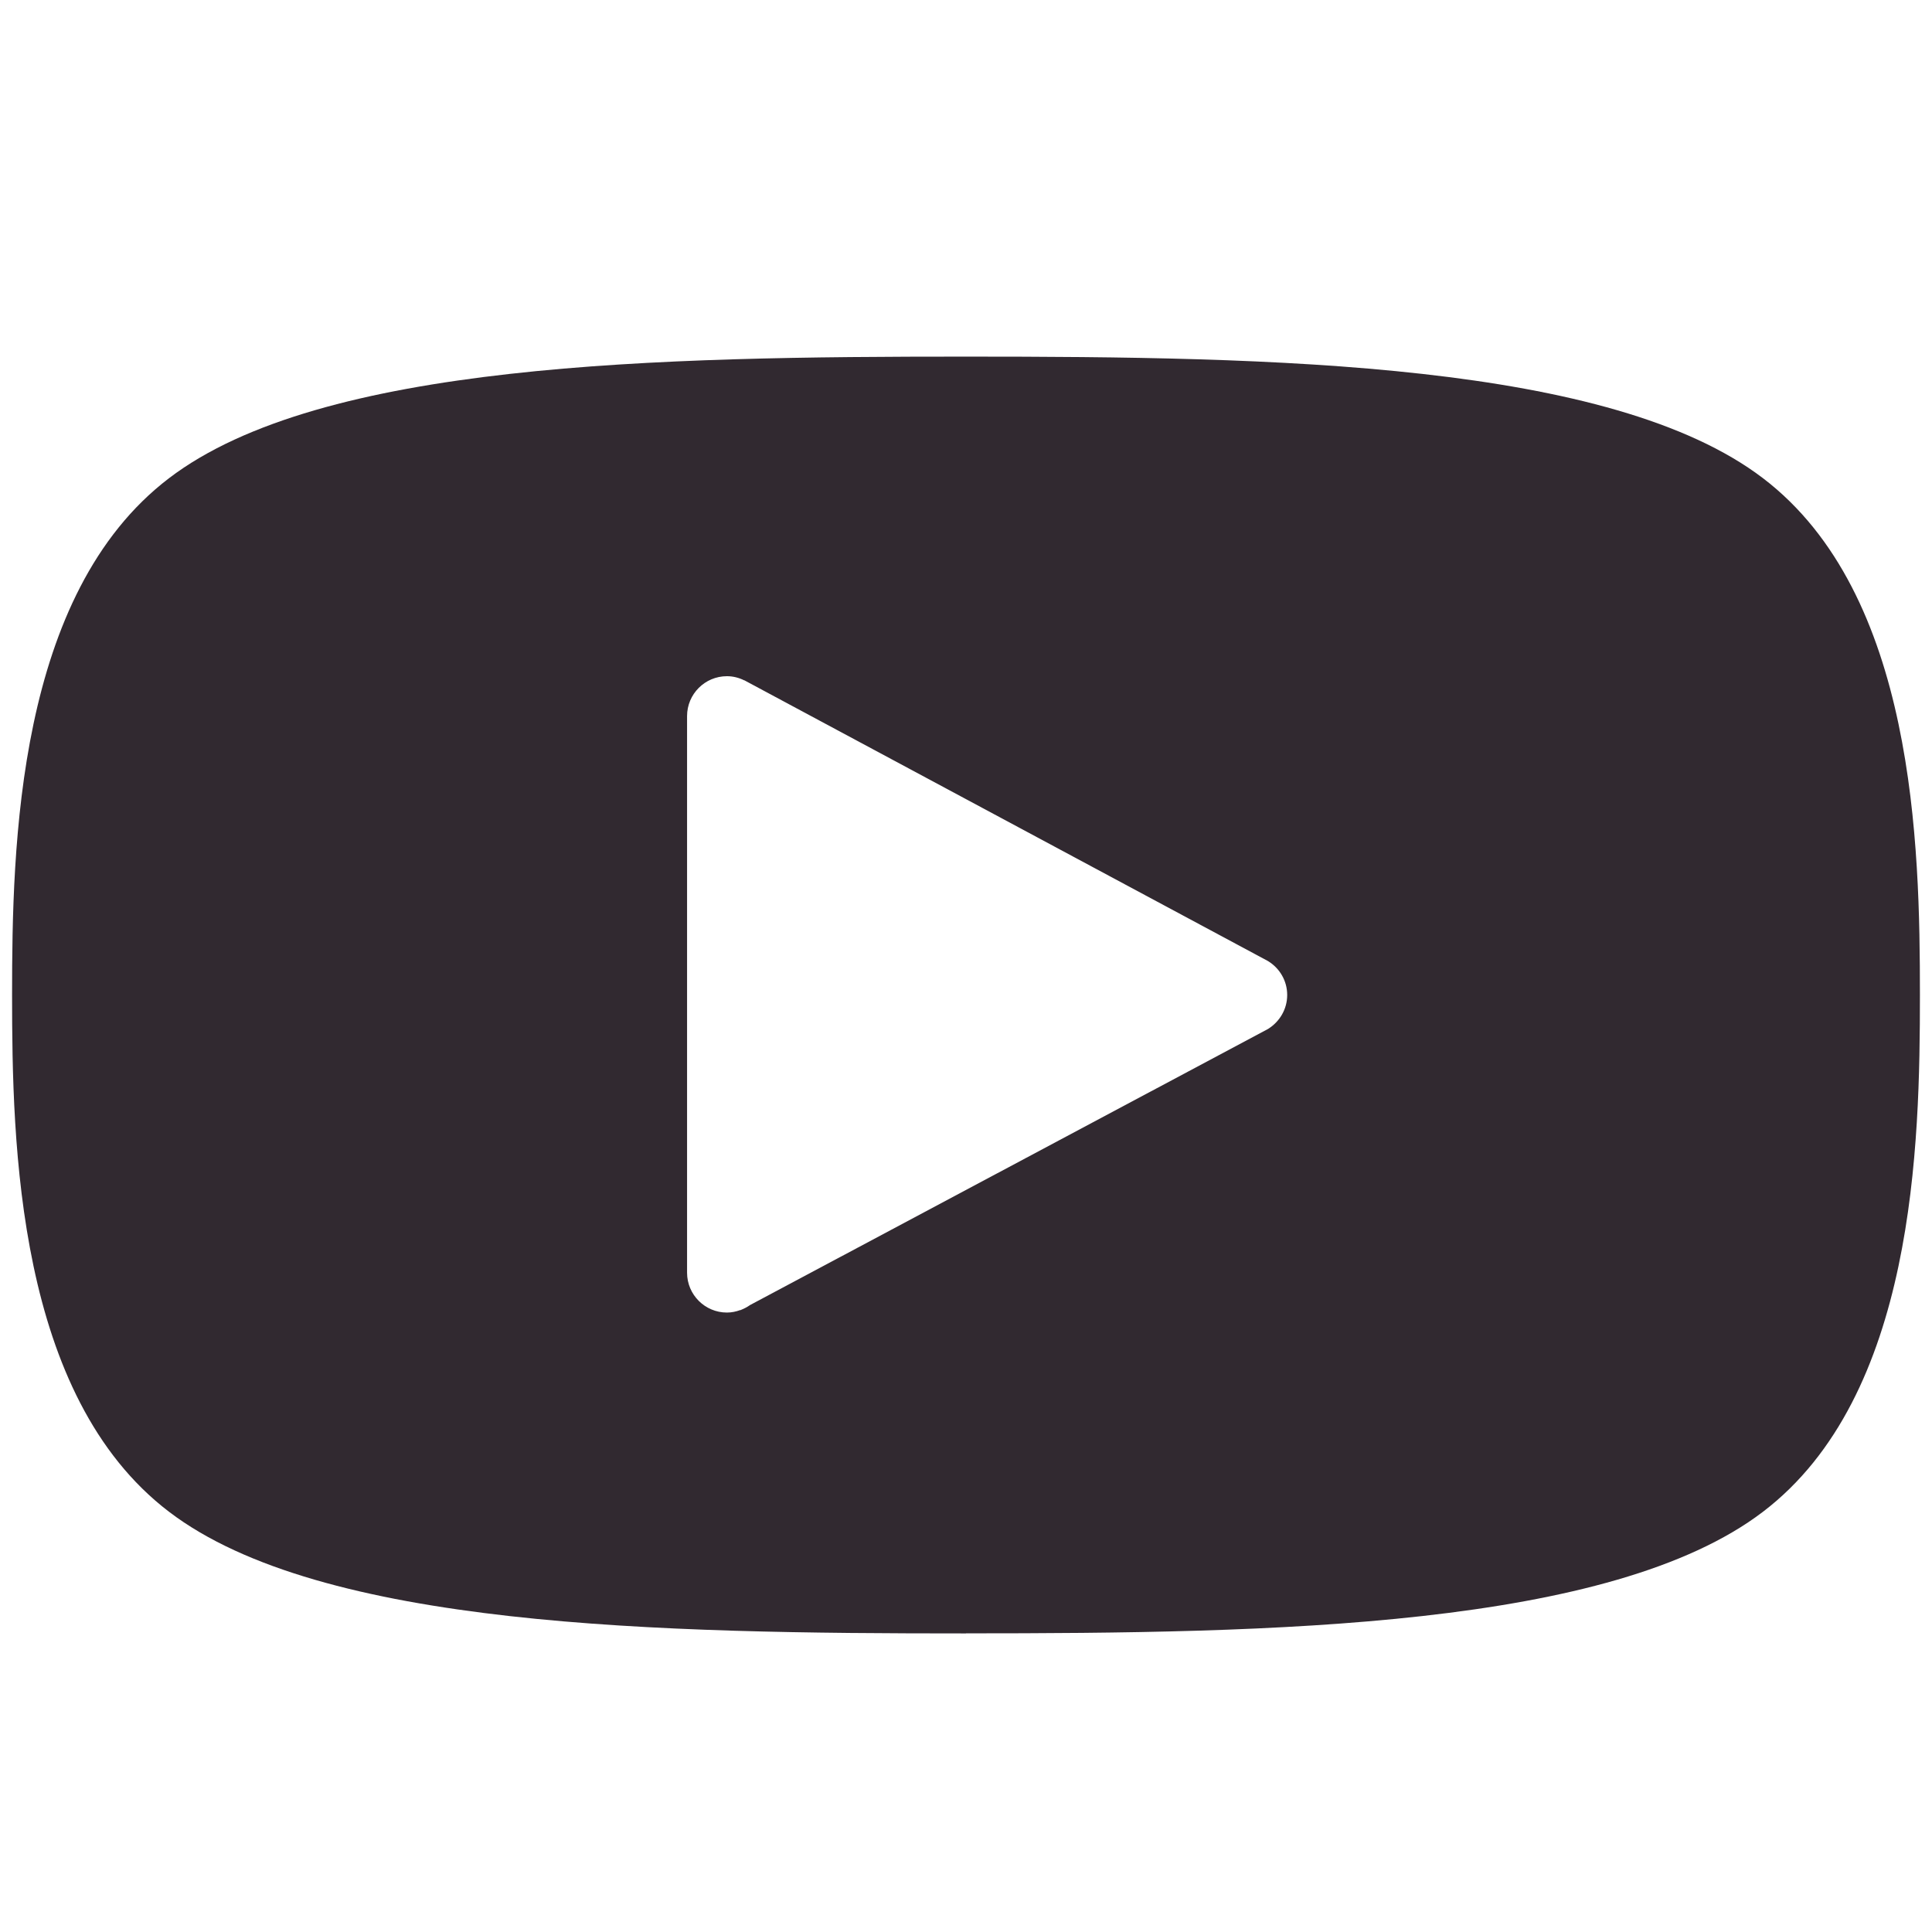
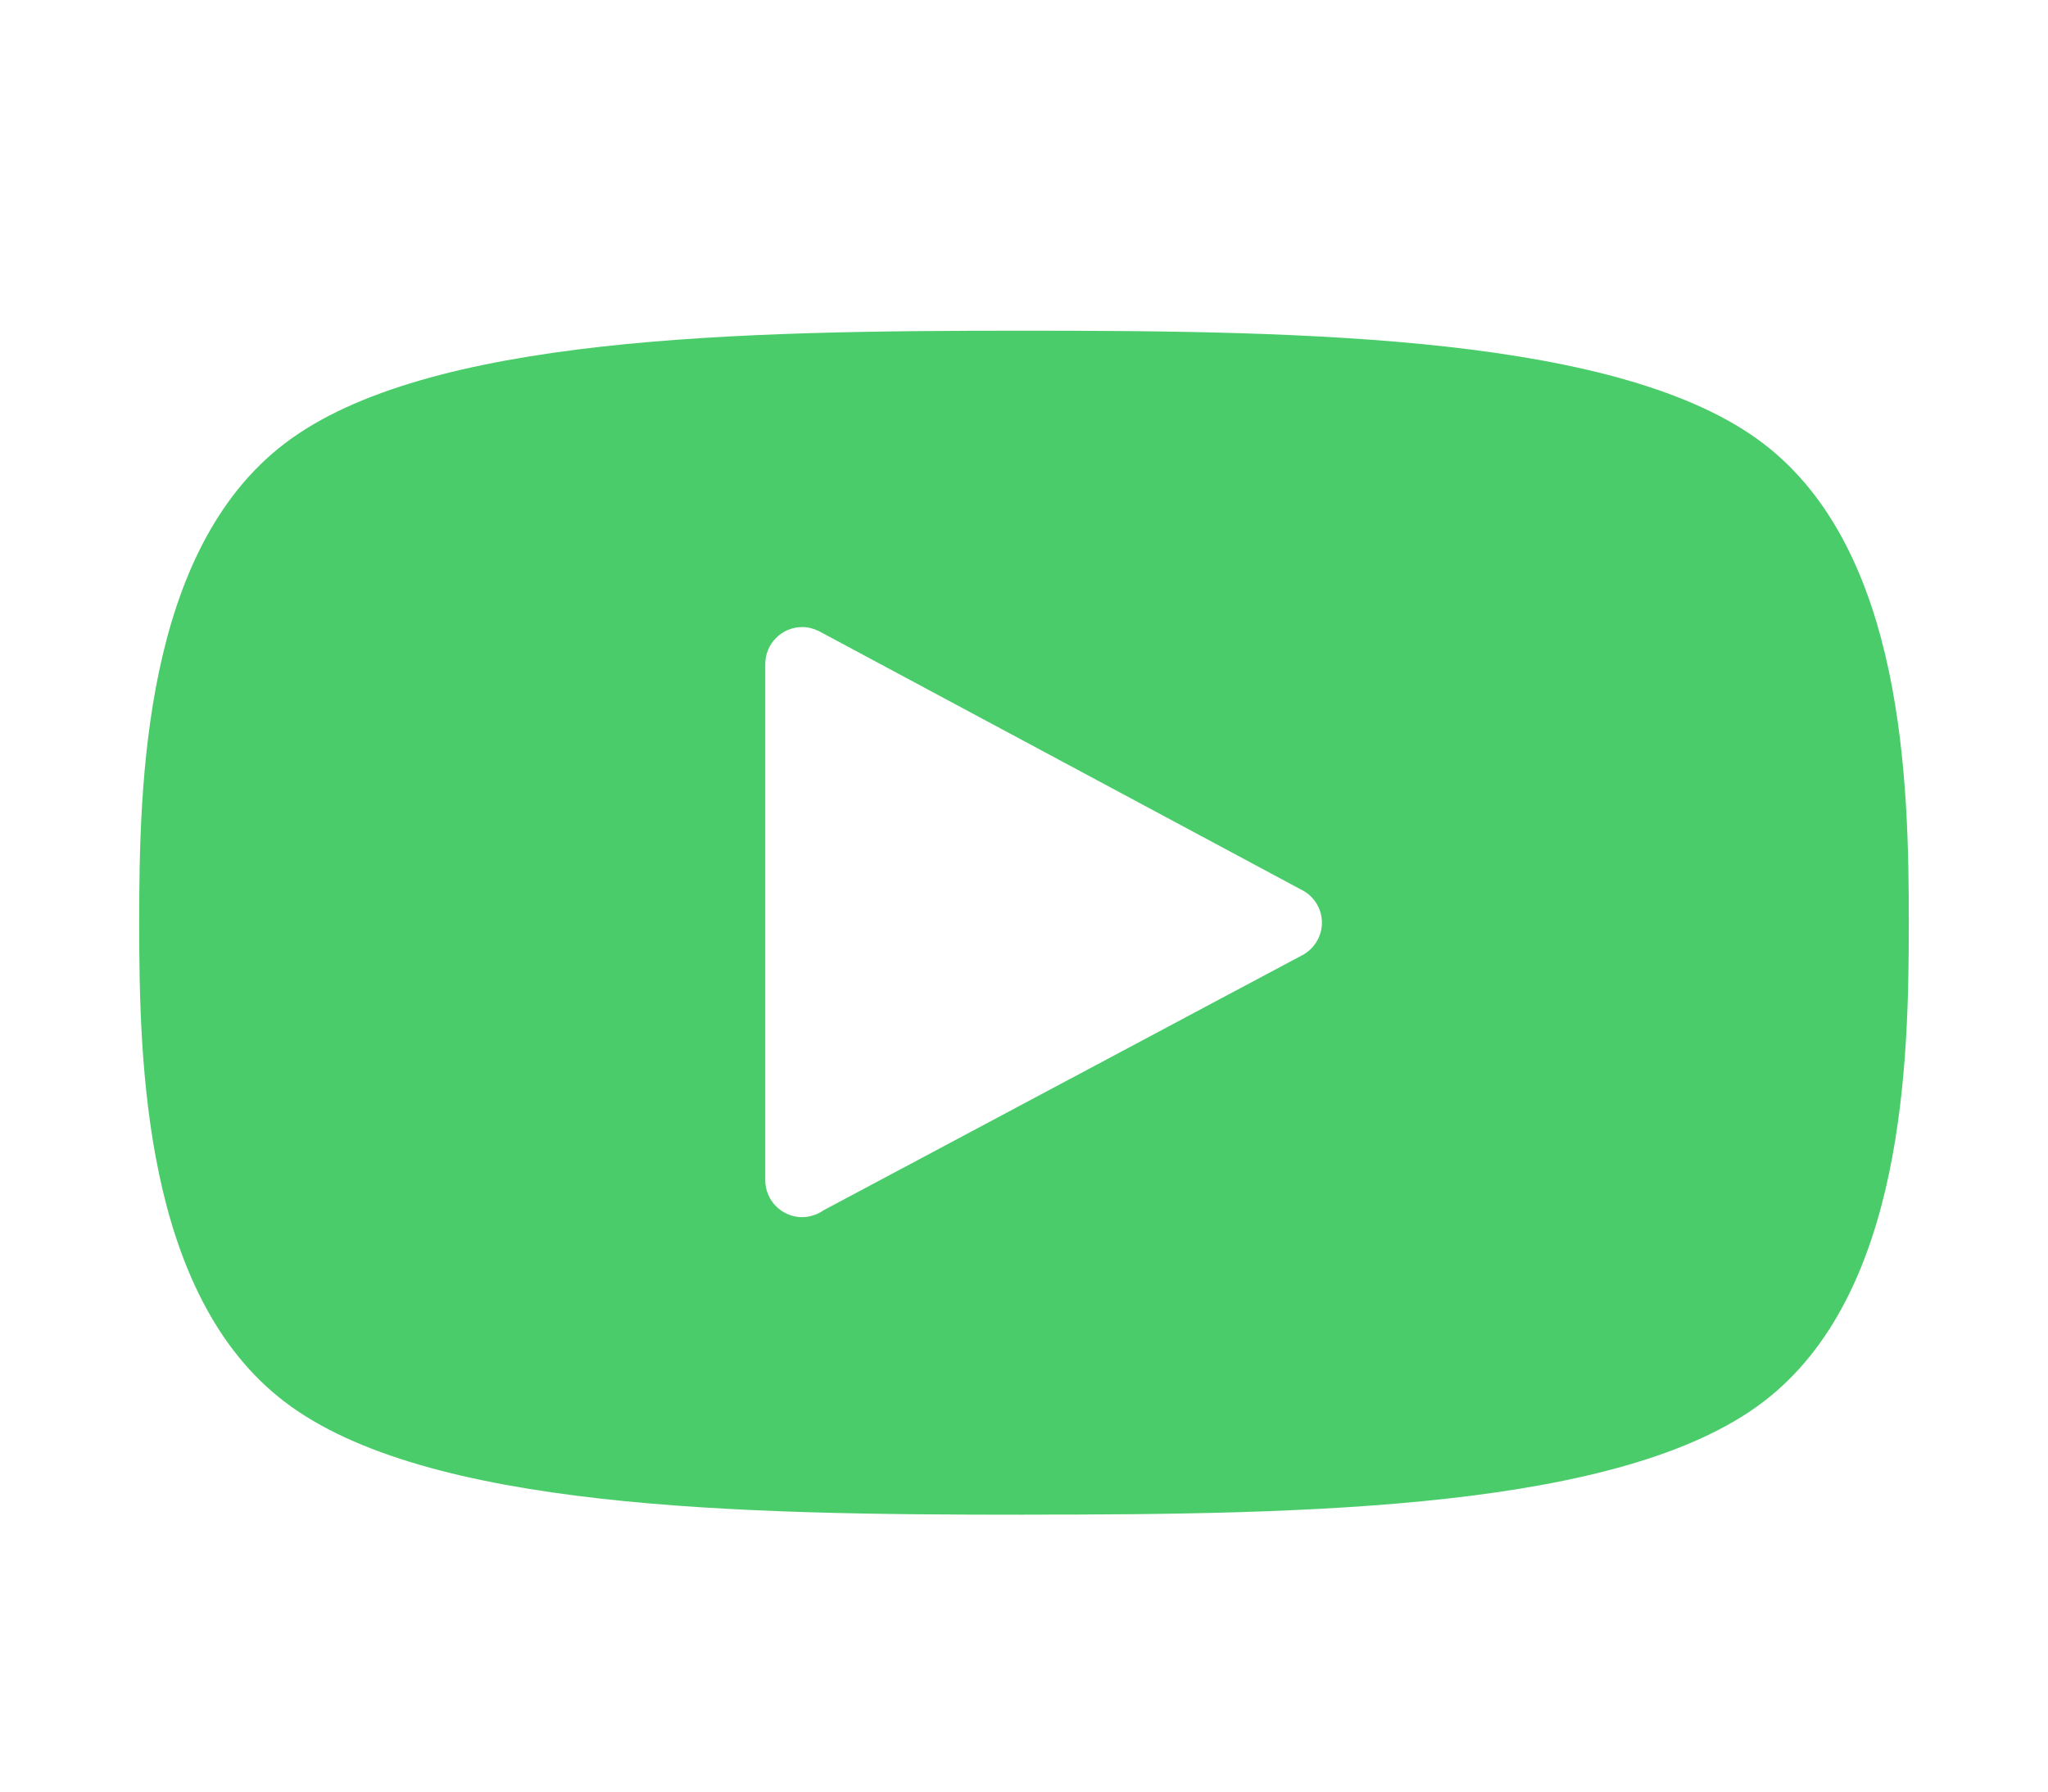
- <svg xmlns="http://www.w3.org/2000/svg" width="24" height="24" viewBox="0 0 24 24" fill="none">
-   <path d="M21.9 5.94C20.01 4.5 15.81 4.43 12 4.43C8.19 4.43 3.99 4.5 2.1 5.94C0.21 7.38 0.15 10.5 0.15 12.36C0.15 14.22 0.21 17.34 2.1 18.78C3.99 20.22 8.19 20.291 12 20.291V20.29C15.81 20.29 20.01 20.22 21.9 18.78C23.79 17.34 23.85 14.22 23.85 12.36C23.85 10.5 23.79 7.38 21.9 5.94ZM15.755 12.78L15.756 12.78L9.317 16.212C9.283 16.236 9.245 16.256 9.205 16.272L9.197 16.276L9.196 16.274C9.144 16.293 9.089 16.305 9.03 16.305C8.757 16.305 8.535 16.083 8.535 15.81V8.895C8.535 8.622 8.757 8.4 9.03 8.4C9.107 8.4 9.179 8.419 9.244 8.451L9.245 8.45L15.756 11.941L15.755 11.941C15.896 12.028 15.99 12.183 15.99 12.36C15.99 12.538 15.895 12.692 15.755 12.78Z" fill="#312930" />
+ <svg xmlns="http://www.w3.org/2000/svg" width="40" height="35" viewBox="0 0 24 24" fill="none">
+   <path d="M21.9 5.94C20.01 4.5 15.81 4.43 12 4.43C8.19 4.43 3.99 4.5 2.1 5.94C0.21 7.38 0.15 10.5 0.15 12.36C0.15 14.22 0.21 17.34 2.1 18.78C3.99 20.22 8.19 20.291 12 20.291V20.29C15.81 20.29 20.01 20.22 21.9 18.78C23.79 17.34 23.85 14.22 23.85 12.36C23.85 10.5 23.79 7.38 21.9 5.94ZM15.755 12.78L15.756 12.78L9.317 16.212C9.283 16.236 9.245 16.256 9.205 16.272L9.197 16.276L9.196 16.274C9.144 16.293 9.089 16.305 9.03 16.305C8.757 16.305 8.535 16.083 8.535 15.81V8.895C8.535 8.622 8.757 8.4 9.03 8.4C9.107 8.4 9.179 8.419 9.244 8.451L9.245 8.45L15.756 11.941L15.755 11.941C15.896 12.028 15.99 12.183 15.99 12.36C15.99 12.538 15.895 12.692 15.755 12.78Z" fill="#4BCC6A" />
</svg>
